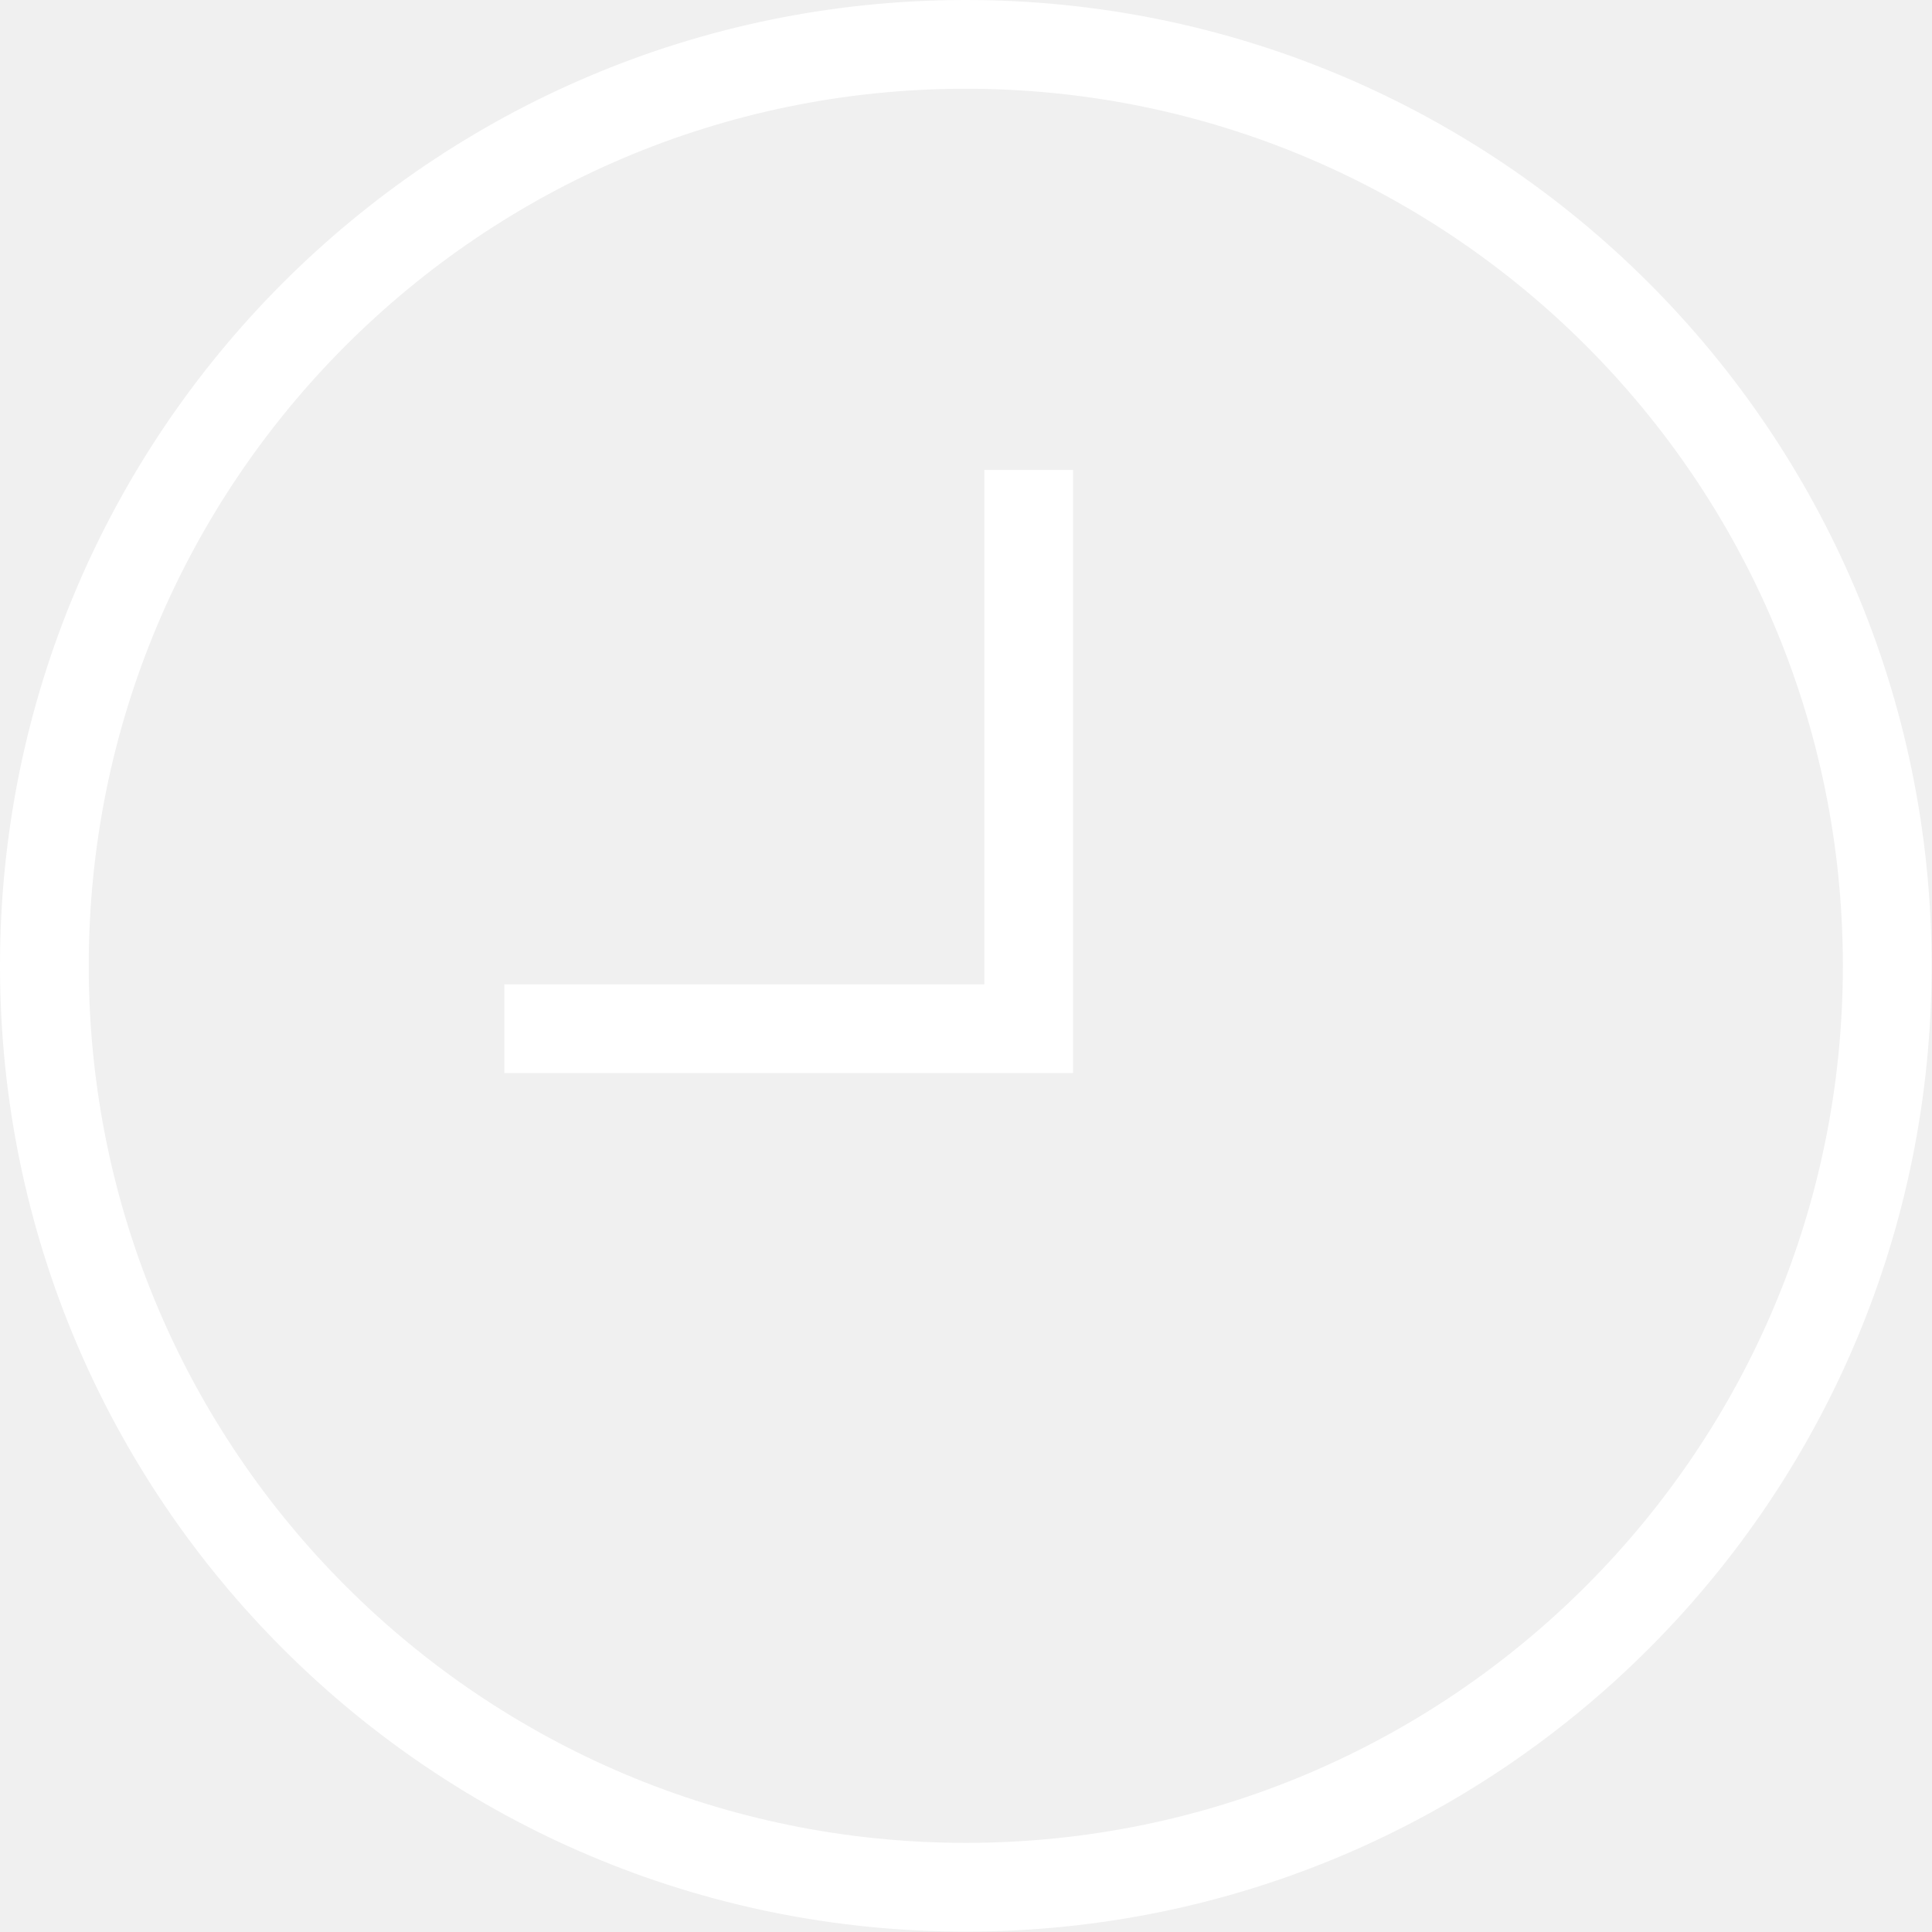
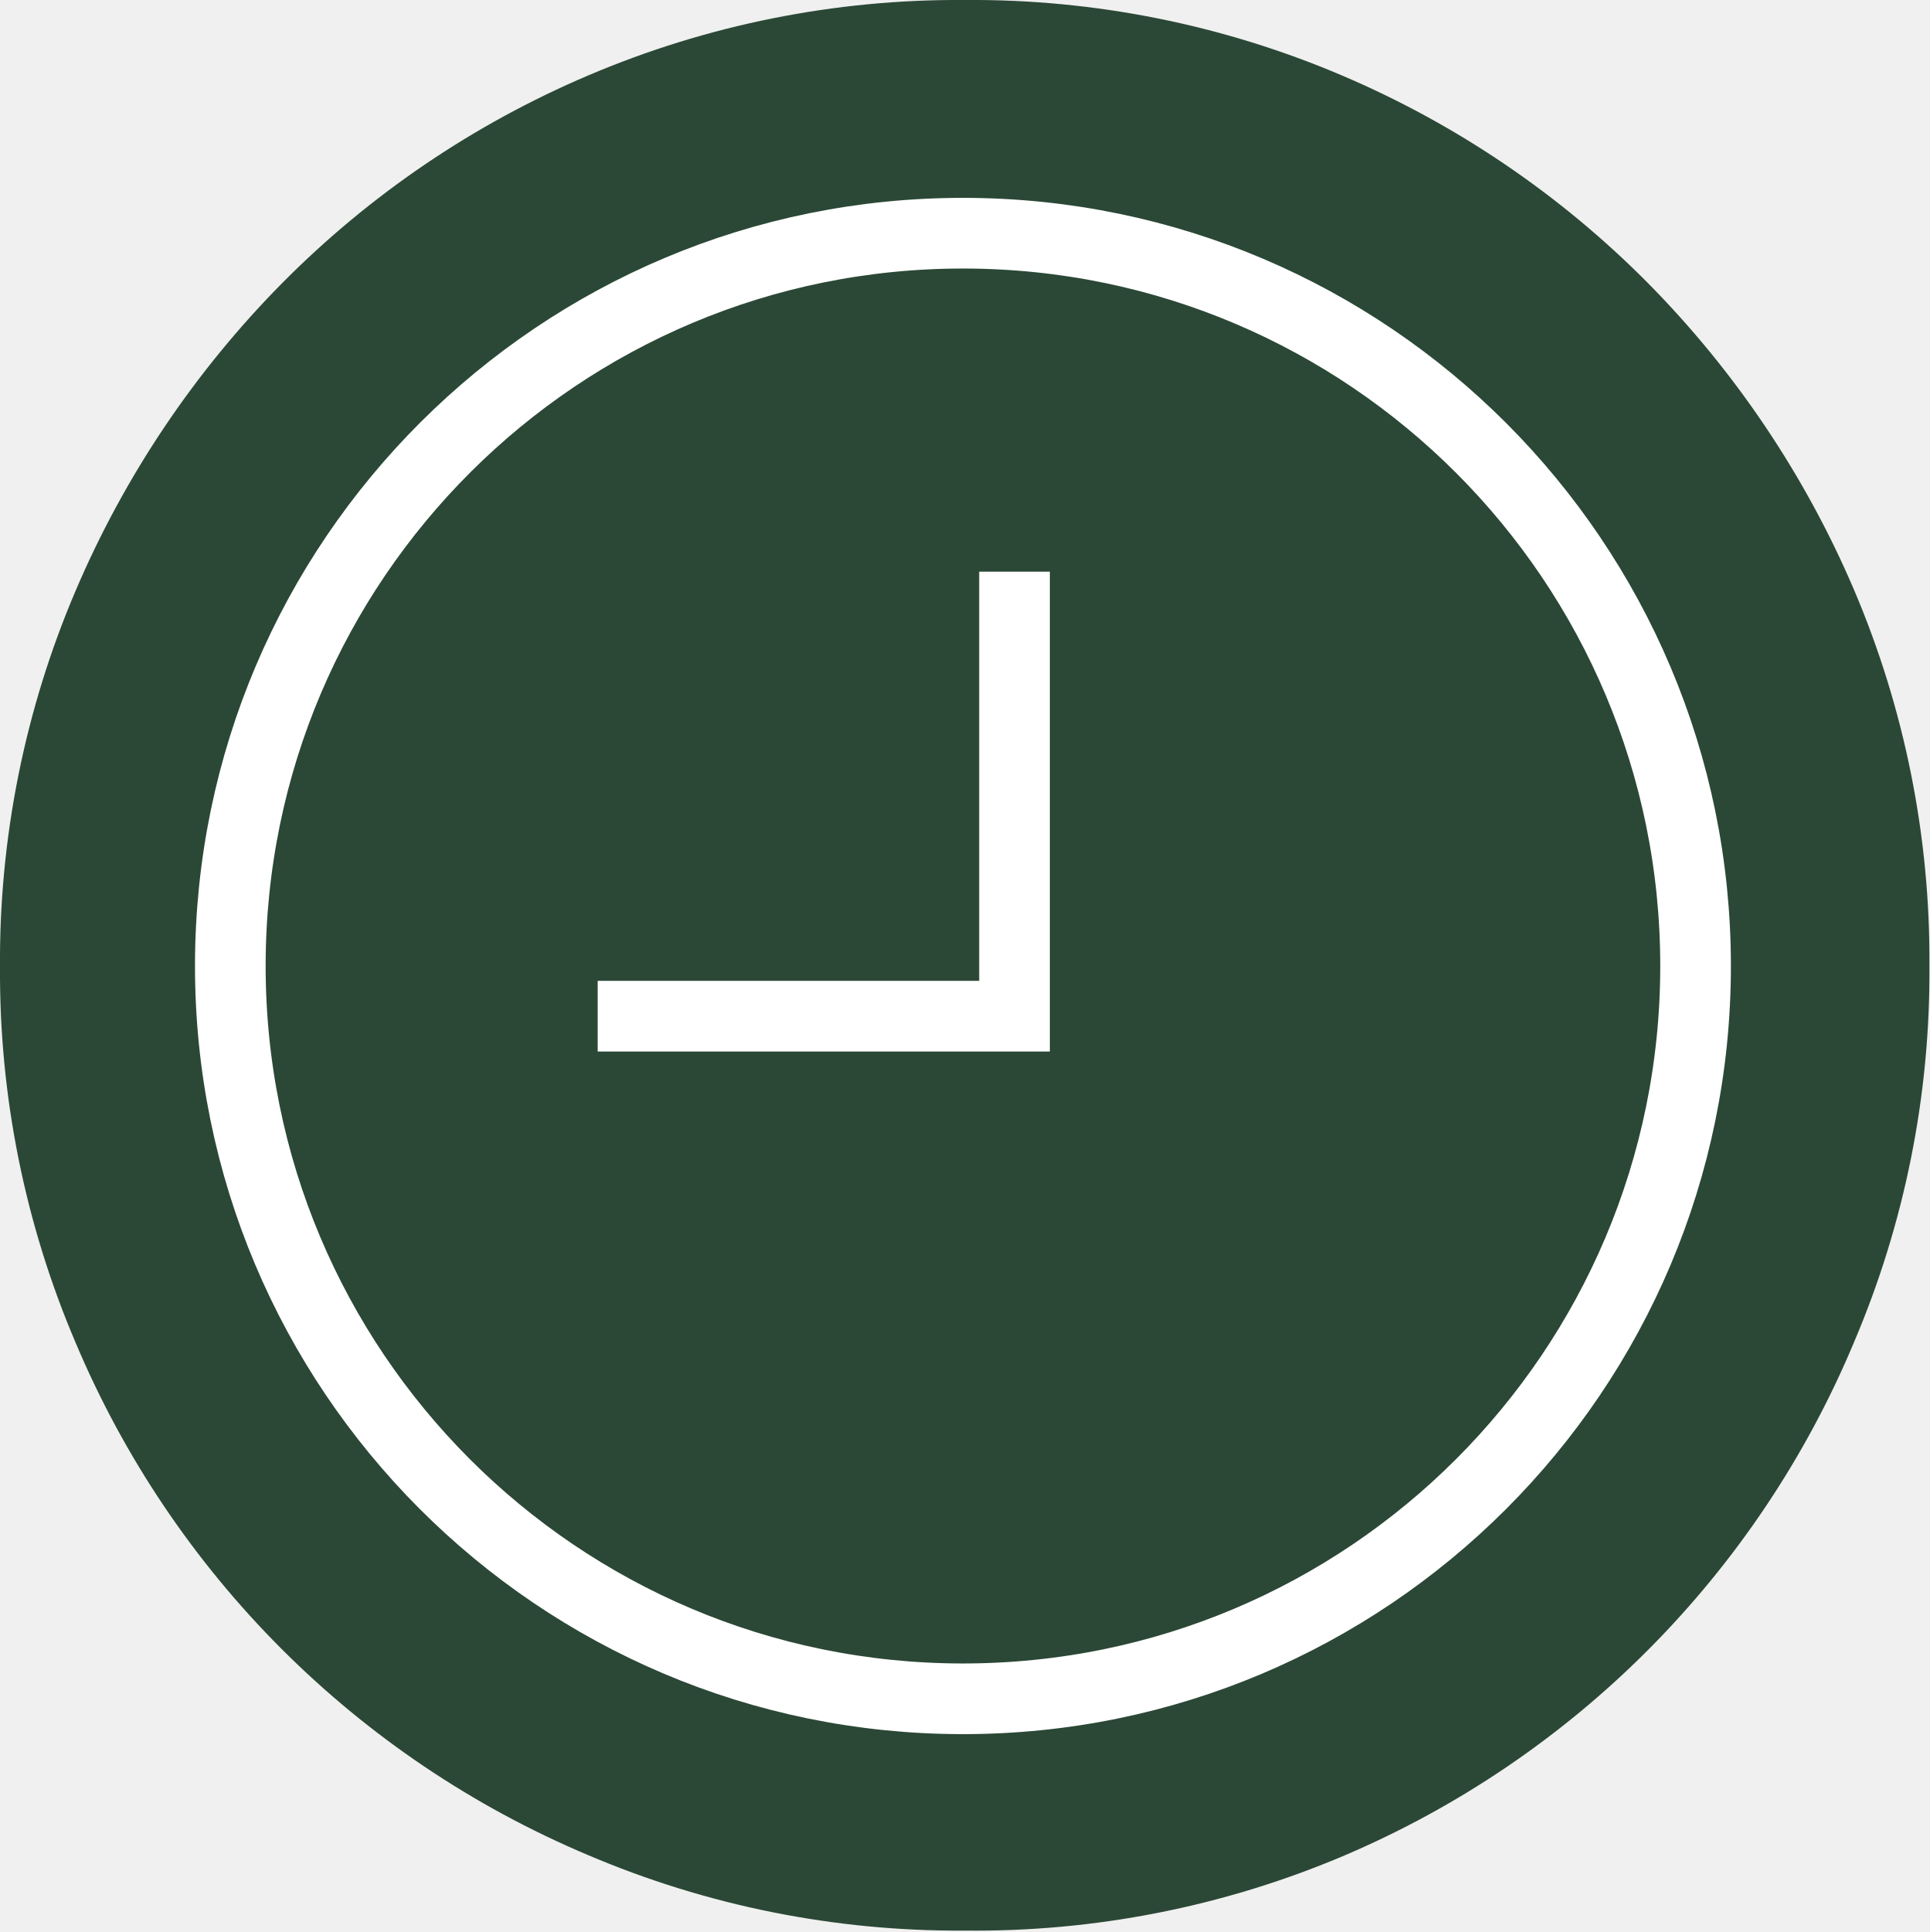
- <svg xmlns="http://www.w3.org/2000/svg" data-name="Layer 1" viewBox="0 0 50.07 50.06">
+ <svg xmlns="http://www.w3.org/2000/svg" data-name="Layer 1" viewBox="0 0 27.31 27.34">
  <defs>
    <clipPath id="a">
-       <path fill="none" d="M0 0h50.07v50.06H0z" />
+       <path fill="none" d="M0 0h27.31v27.34H0z" />
    </clipPath>
  </defs>
  <g clip-path="url(#a)">
-     <path d="M13.07 26.66h13.59V12.18M48.91 25A23.88 23.88 0 1125 1.15 23.88 23.88 0 0148.91 25z" stroke="#fff" stroke-width="2.3" fill="none" />
+     <path d="M19 26.27A13.6 13.6 0 0026.24 19a13.35 13.35 0 001.07-5.33 13.35 13.35 0 00-1.07-5.33A14 14 0 0023.32 4 13.59 13.59 0 0019 1.07 13.36 13.36 0 0013.65 0a13.35 13.35 0 00-5.33 1.07A13.57 13.57 0 004 4a14 14 0 00-2.93 4.36A13.34 13.34 0 000 13.69 13.34 13.34 0 001.07 19a13.6 13.6 0 007.25 7.25 13.35 13.35 0 005.33 1.07A13.36 13.36 0 0019 26.27" fill="#2b4836" />
+     <path d="M8.46 14.38h5.9V8.09M24 13.67A10.37 10.37 0 1113.65 3.3 10.37 10.37 0 0124 13.67z" stroke="#fff" fill="none" />
  </g>
</svg>
